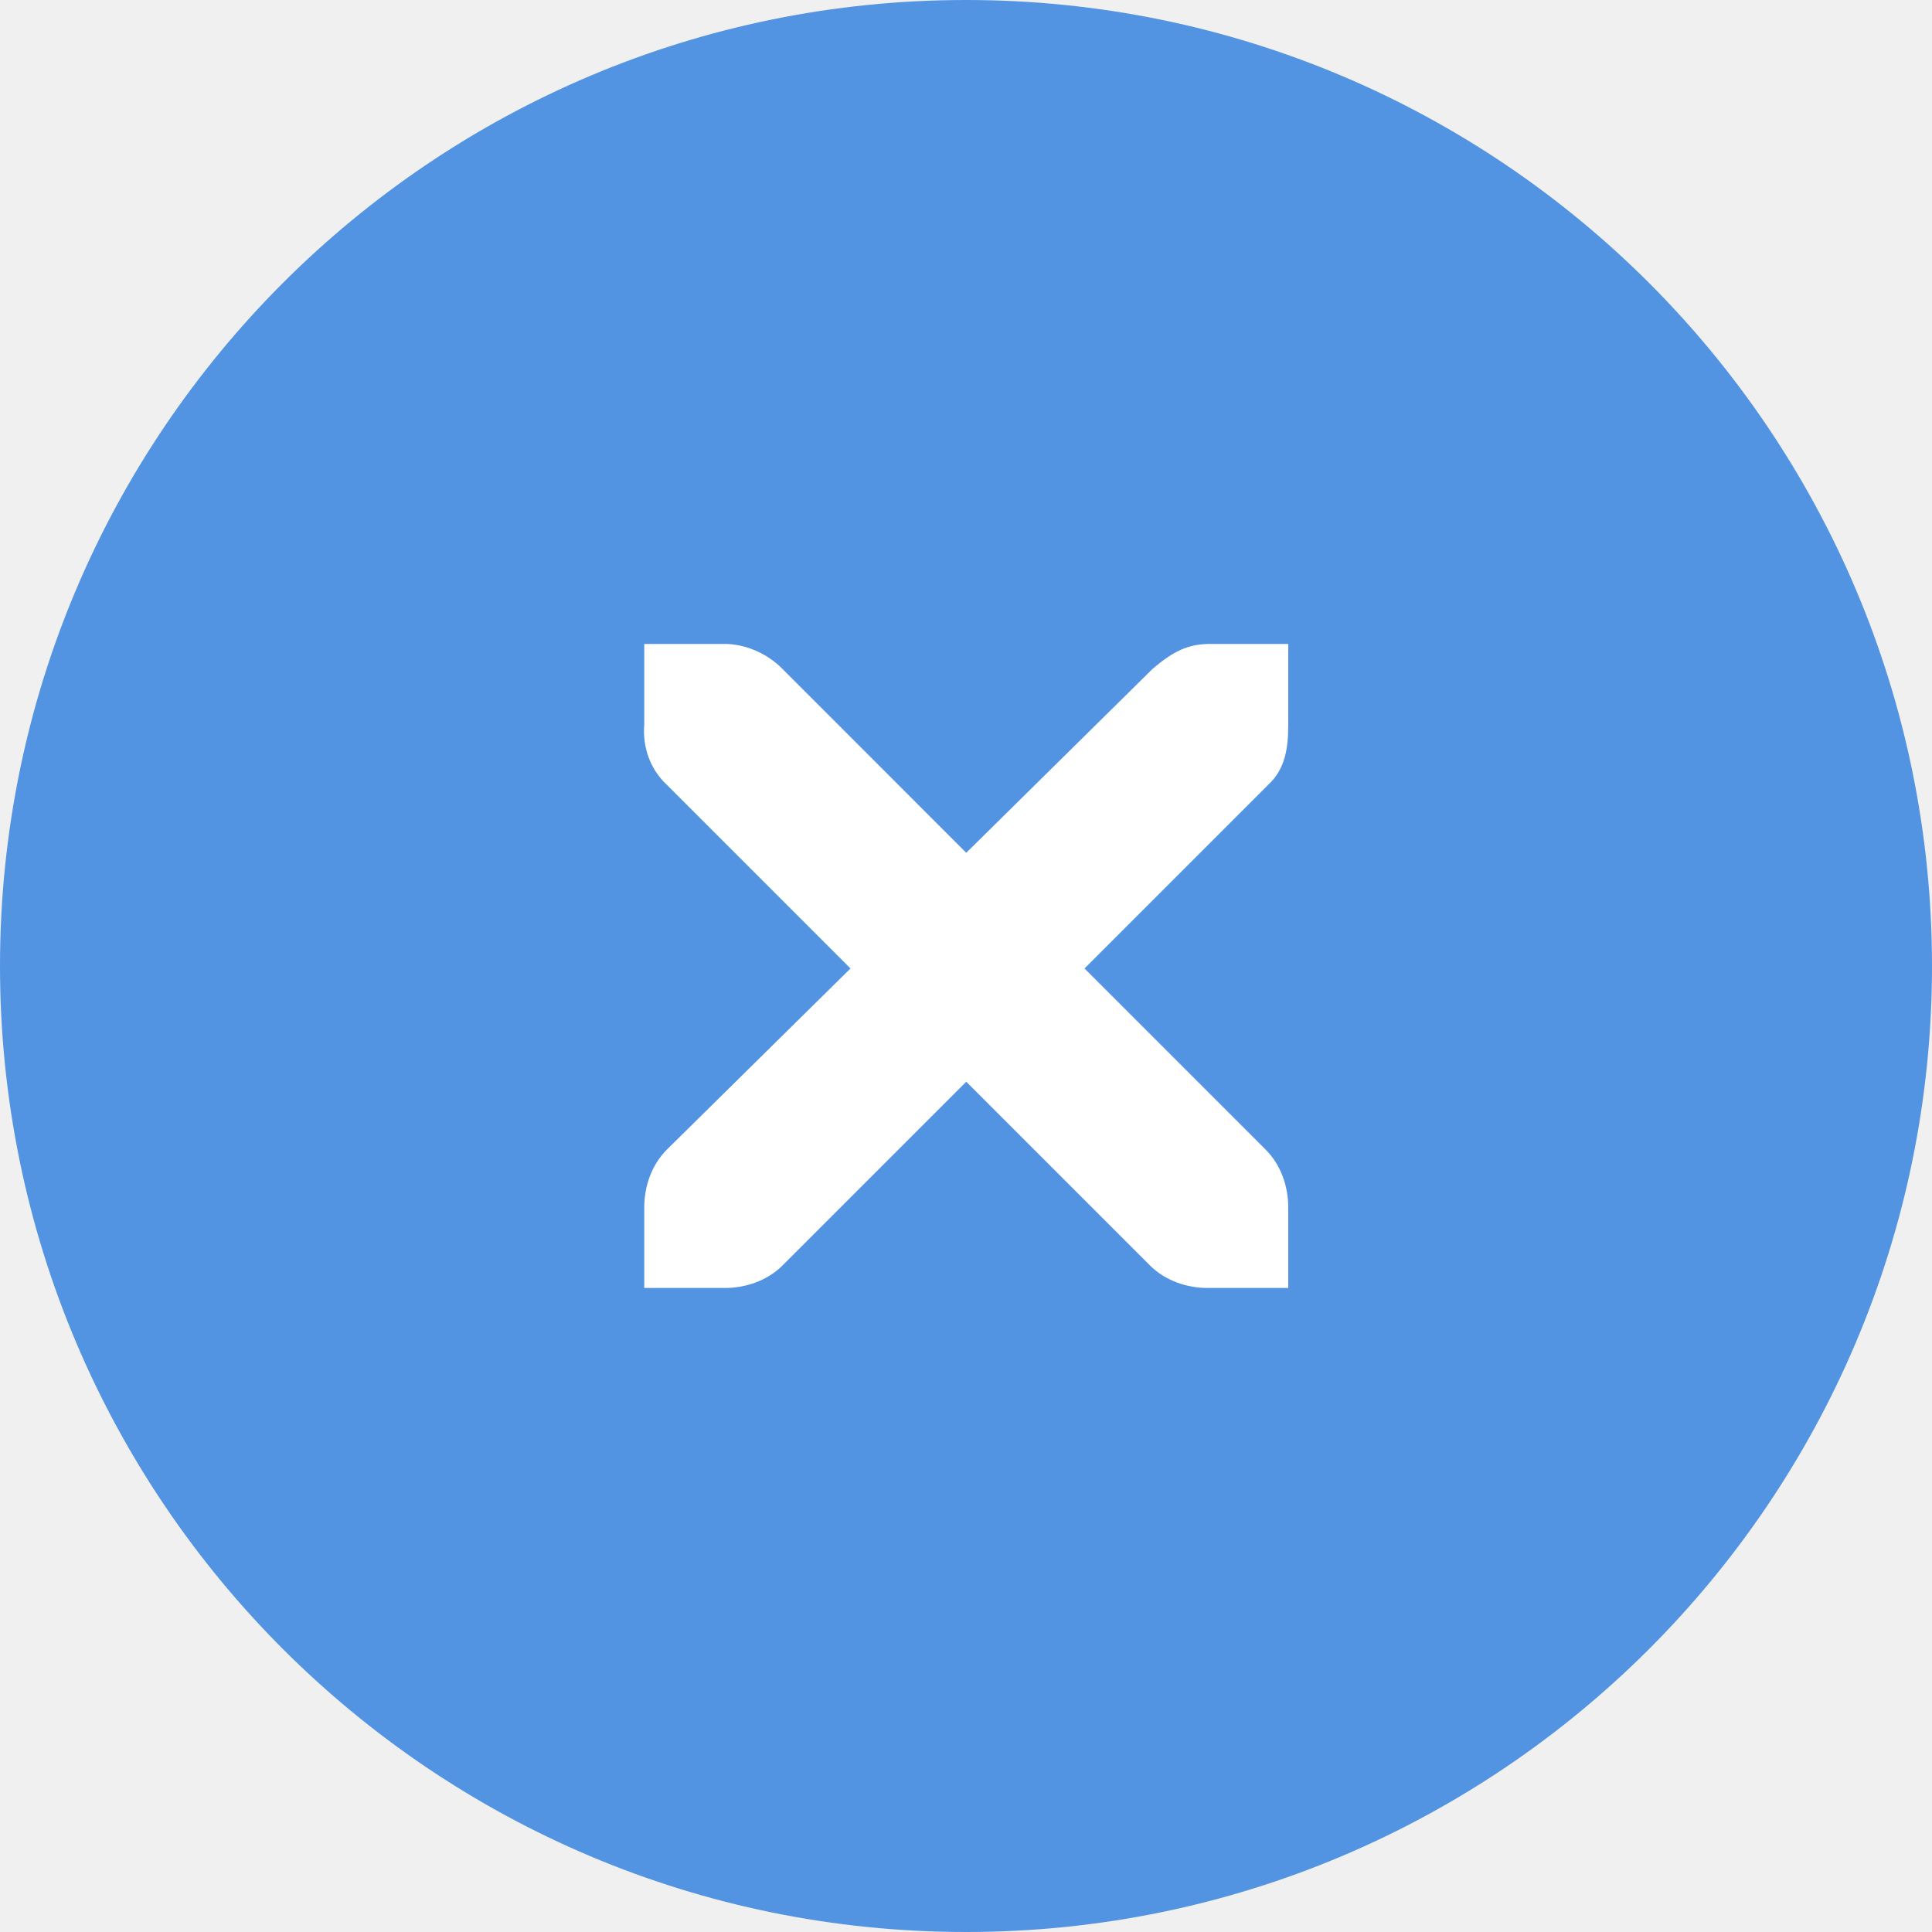
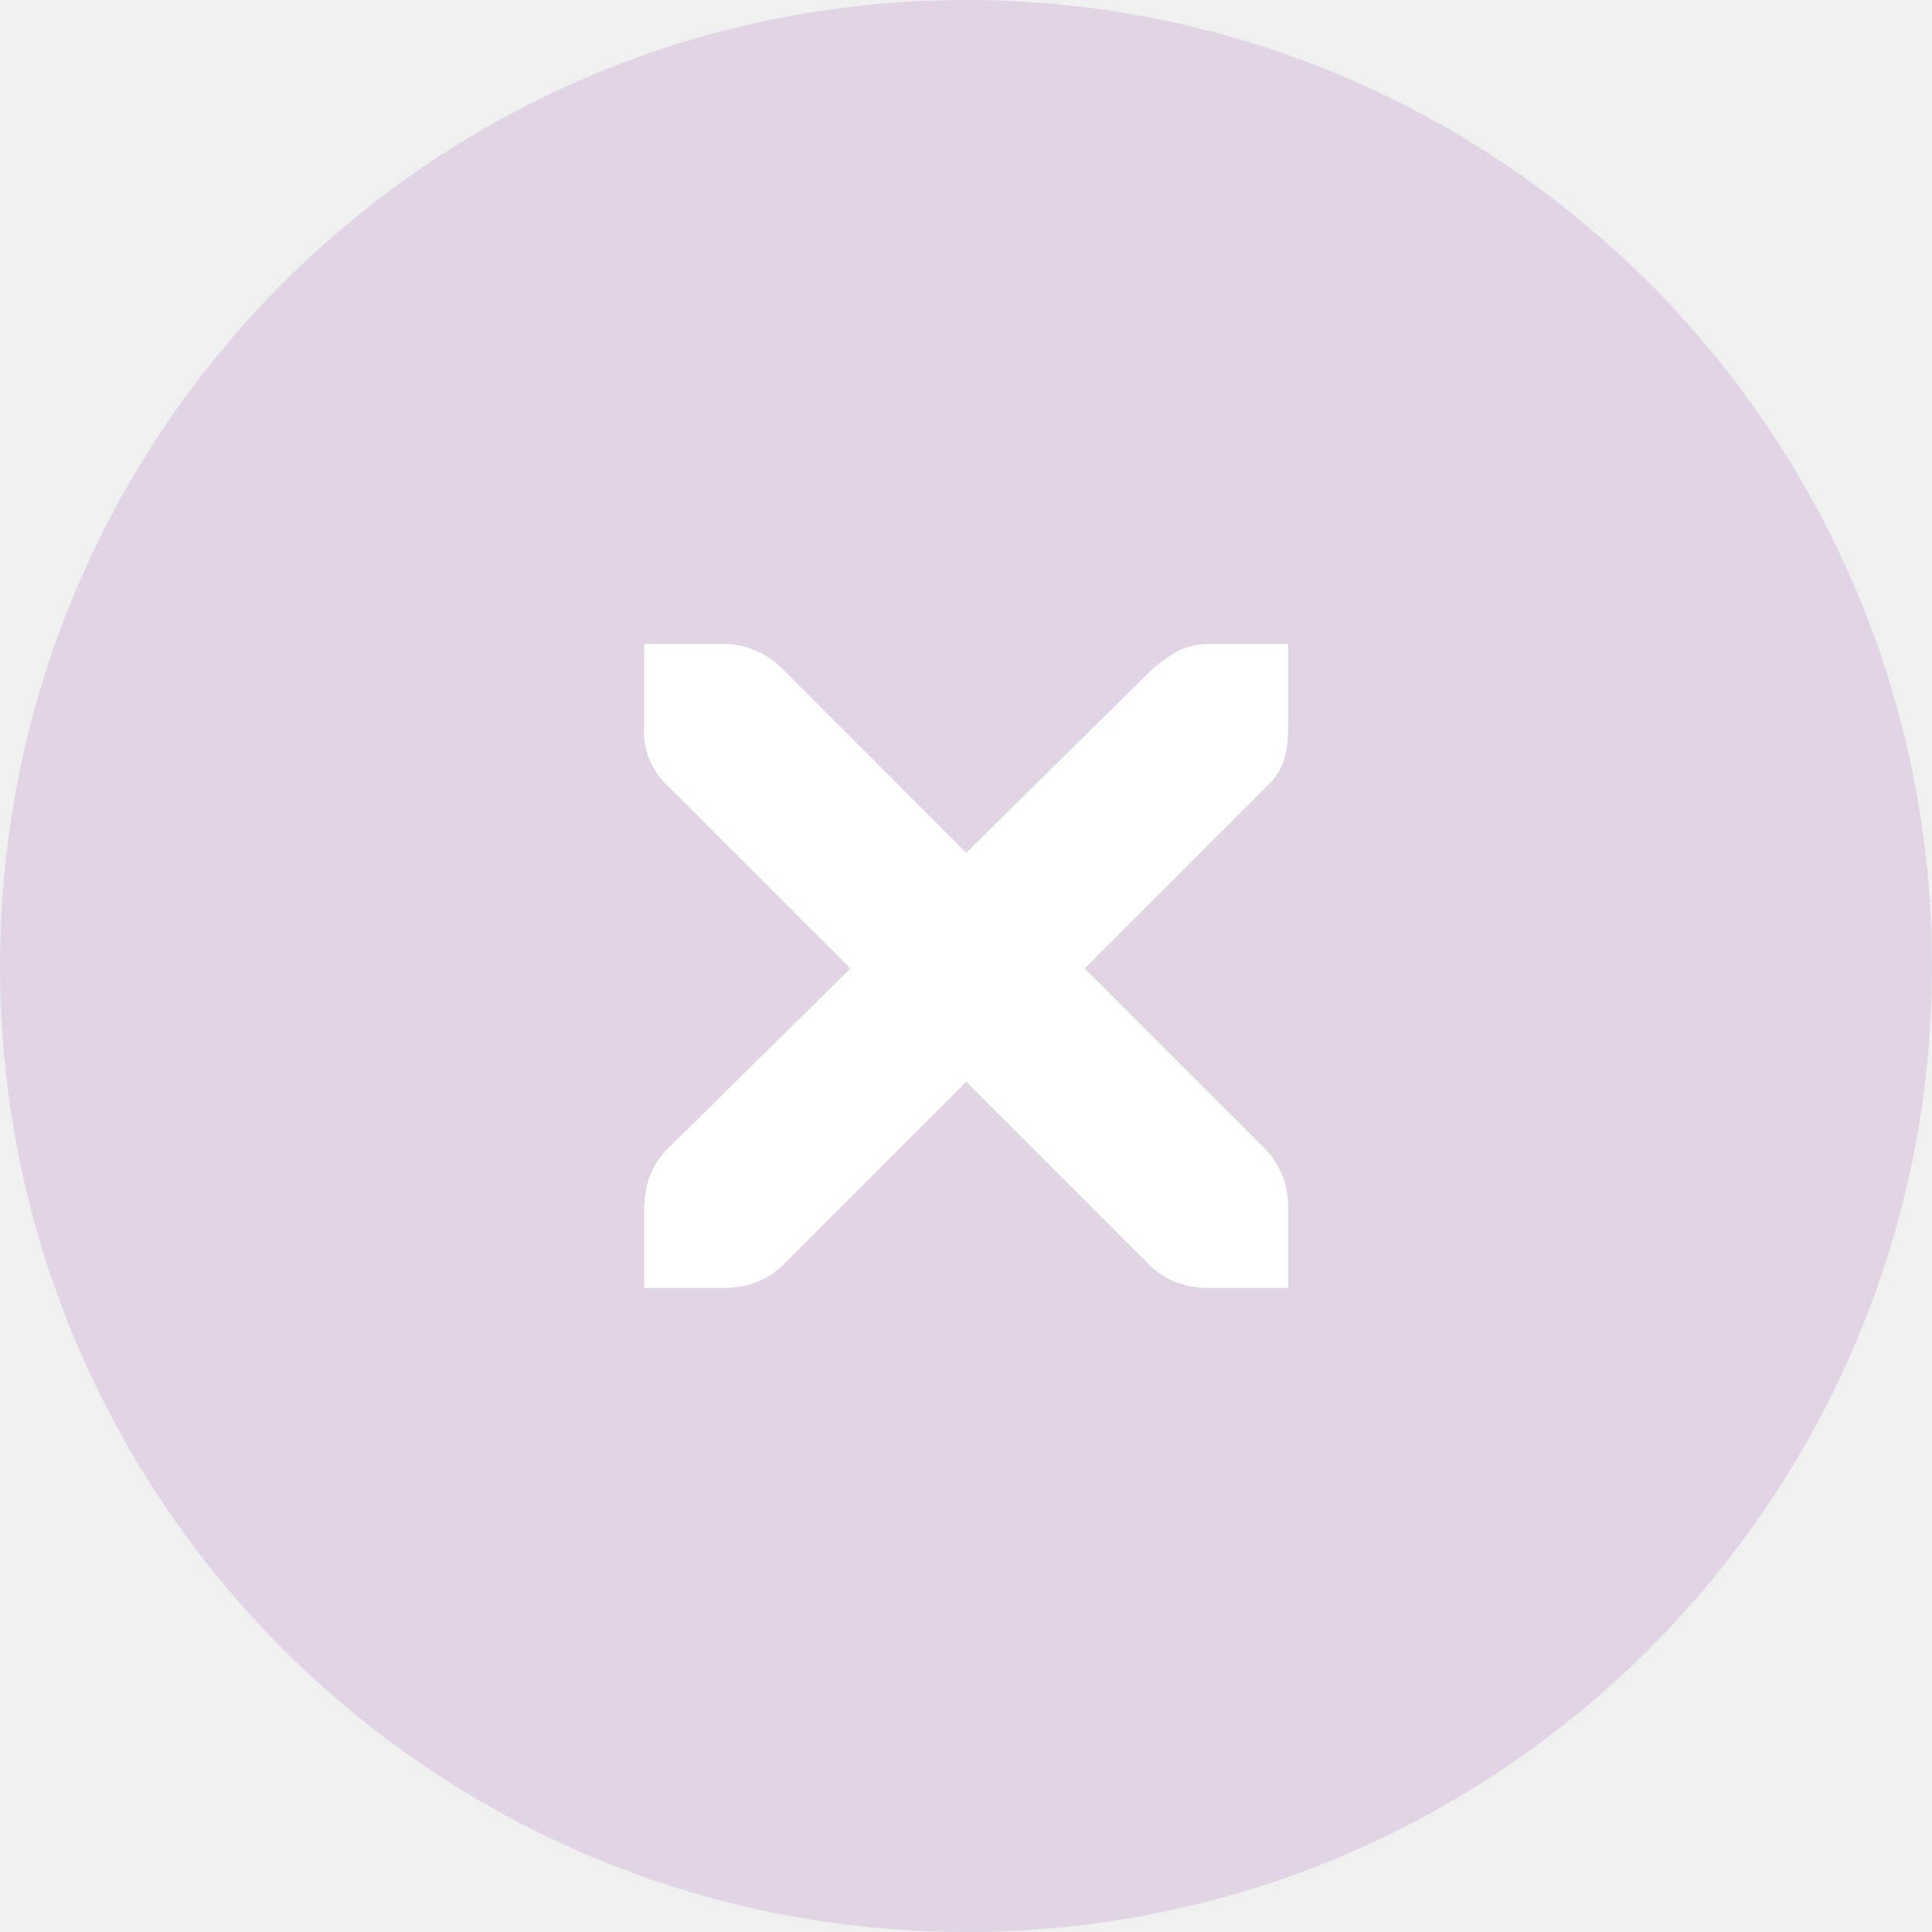
<svg xmlns="http://www.w3.org/2000/svg" width="18" height="18" viewBox="0 0 18 18" id="svg5995" version="1.1">
  <defs id="defs5997" />
  <g id="layer1" transform="translate(0,-1034.362)">
-     <circle style="display:inline;opacity:1;fill:#5294e2;fill-opacity:1;stroke:#5294e2;stroke-width:1;stroke-linecap:round;stroke-linejoin:miter;stroke-miterlimit:4;stroke-dasharray:none;stroke-dashoffset:0;stroke-opacity:1" id="path4166" cx="9" cy="1043.362" r="8.5" />
+     <circle style="display:inline;opacity:1;fill:#E1D5E5;fill-opacity:1;stroke:#E1D5E5;stroke-width:1;stroke-linecap:round;stroke-linejoin:miter;stroke-miterlimit:4;stroke-dasharray:none;stroke-dashoffset:0;stroke-opacity:1" id="path4166" cx="9" cy="1043.362" r="8.5" />
    <g id="g4201" transform="translate(-19.06014,1044.307)" style="display:inline;fill:#adafb5;fill-opacity:1">
      <g style="display:inline;fill:#adafb5;fill-opacity:1" id="layer9" transform="translate(-60,-518)" />
      <g id="layer10" transform="translate(-60,-518)" style="fill:#adafb5;fill-opacity:1" />
      <g id="layer11" transform="translate(-60,-518)" style="fill:#adafb5;fill-opacity:1" />
      <g transform="matrix(0.75,0,0,0.75,22.0625,-6.945224)" id="g2996" style="fill:#adafb5;fill-opacity:1">
        <g transform="translate(-60,-518)" id="layer12" style="fill:#adafb5;fill-opacity:1">
          <g transform="translate(19,-242)" id="layer4-4-1" style="display:inline;fill:#adafb5;fill-opacity:1">
            <path d="m 45,764 1,0 c 0.01,-1.2e-4 0.021,-4.6e-4 0.031,0 0.255,0.011 0.51,0.129 0.688,0.312 L 49,766.594 51.312,764.312 C 51.578,764.082 51.759,764.007 52,764 l 1,0 0,1 c 0,0.286 -0.034,0.551 -0.25,0.75 l -2.281,2.281 2.25,2.25 C 52.907,770.469 53,770.735 53,771 l 0,1 -1,0 c -0.265,-10e-6 -0.531,-0.093 -0.719,-0.281 L 49,769.438 46.719,771.719 C 46.531,771.907 46.265,772 46,772 l -1,0 0,-1 c -3e-6,-0.265 0.093,-0.531 0.281,-0.719 l 2.281,-2.25 L 45.281,765.75 C 45.071,765.555 44.978,765.281 45,765 l 0,-1 z" id="path10839-9" style="color:#bebebe;font-style:normal;font-variant:normal;font-weight:normal;font-stretch:normal;font-size:medium;line-height:normal;font-family:'Andale Mono';-inkscape-font-specification:'Andale Mono';text-indent:0;text-align:start;text-decoration:none;text-decoration-line:none;letter-spacing:normal;word-spacing:normal;text-transform:none;direction:ltr;block-progression:tb;writing-mode:lr-tb;text-anchor:start;display:inline;overflow:visible;visibility:visible;fill:#ffffff;fill-opacity:1;fill-rule:nonzero;stroke:none;stroke-width:1.781;marker:none;enable-background:new" />
          </g>
        </g>
      </g>
      <g id="layer13" transform="translate(-60,-518)" style="fill:#adafb5;fill-opacity:1" />
      <g id="layer14" transform="translate(-60,-518)" style="fill:#adafb5;fill-opacity:1" />
      <g id="layer15" transform="translate(-60,-518)" style="fill:#adafb5;fill-opacity:1" />
    </g>
  </g>
</svg>
